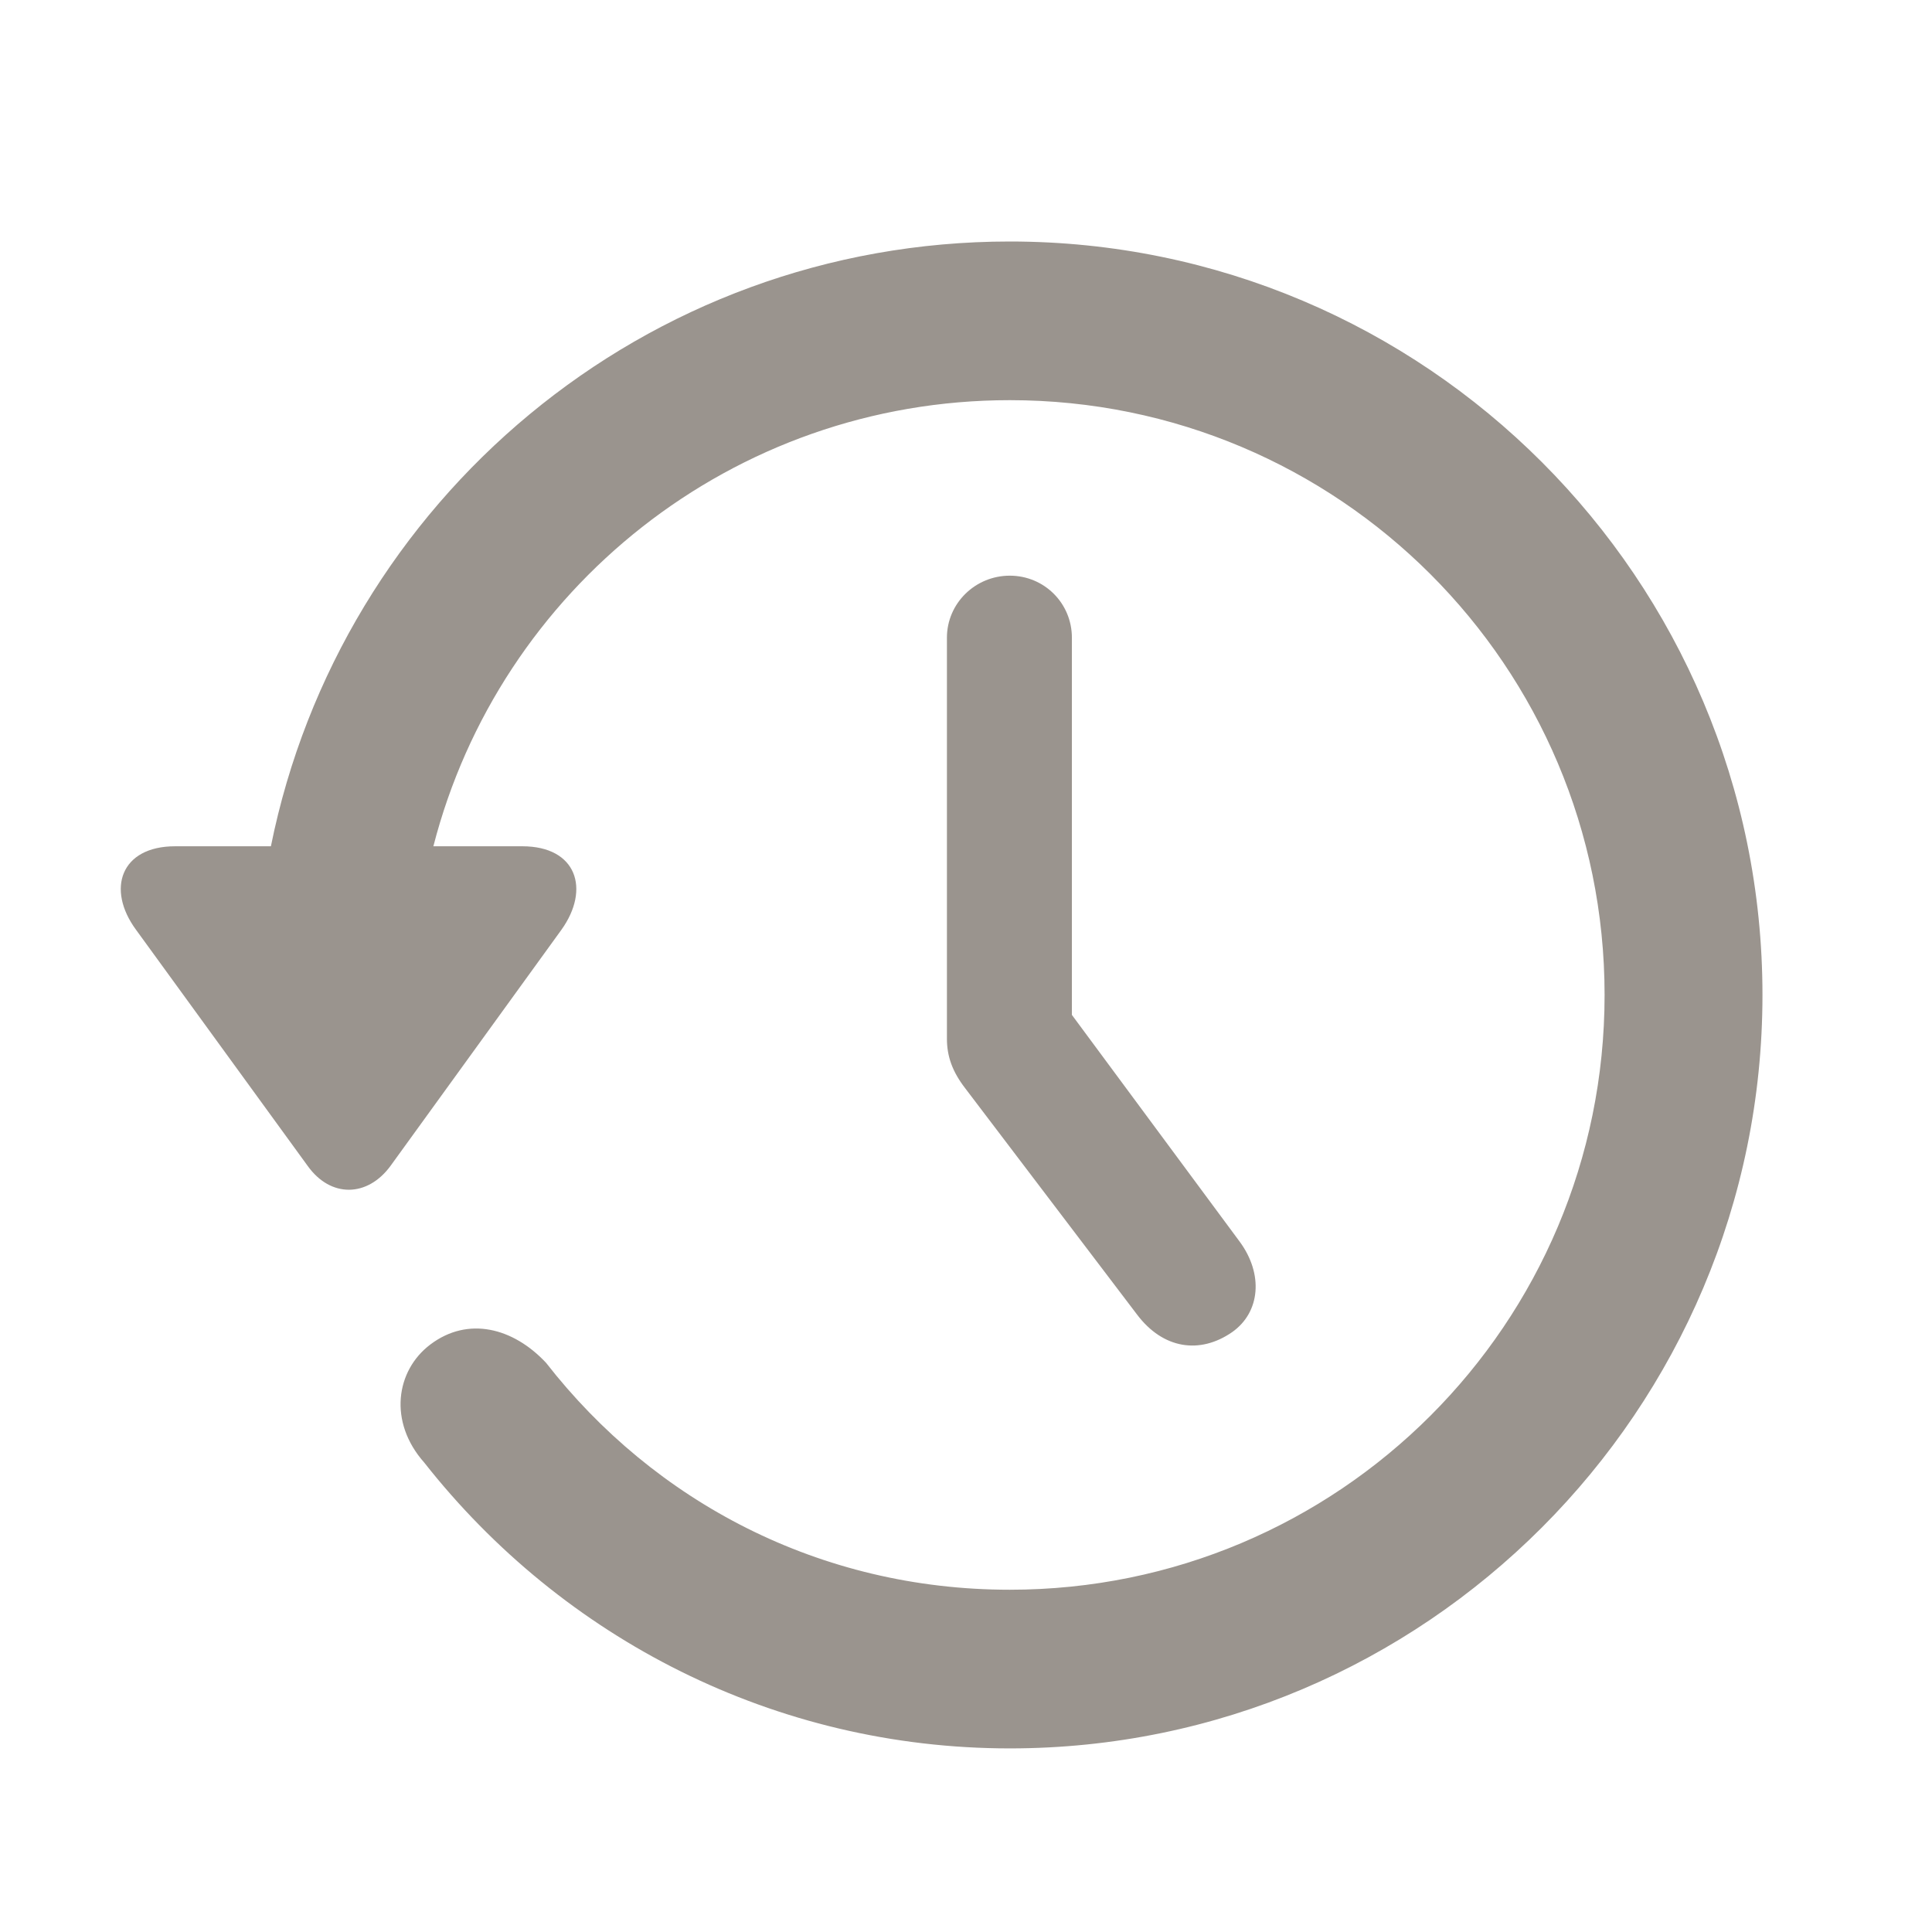
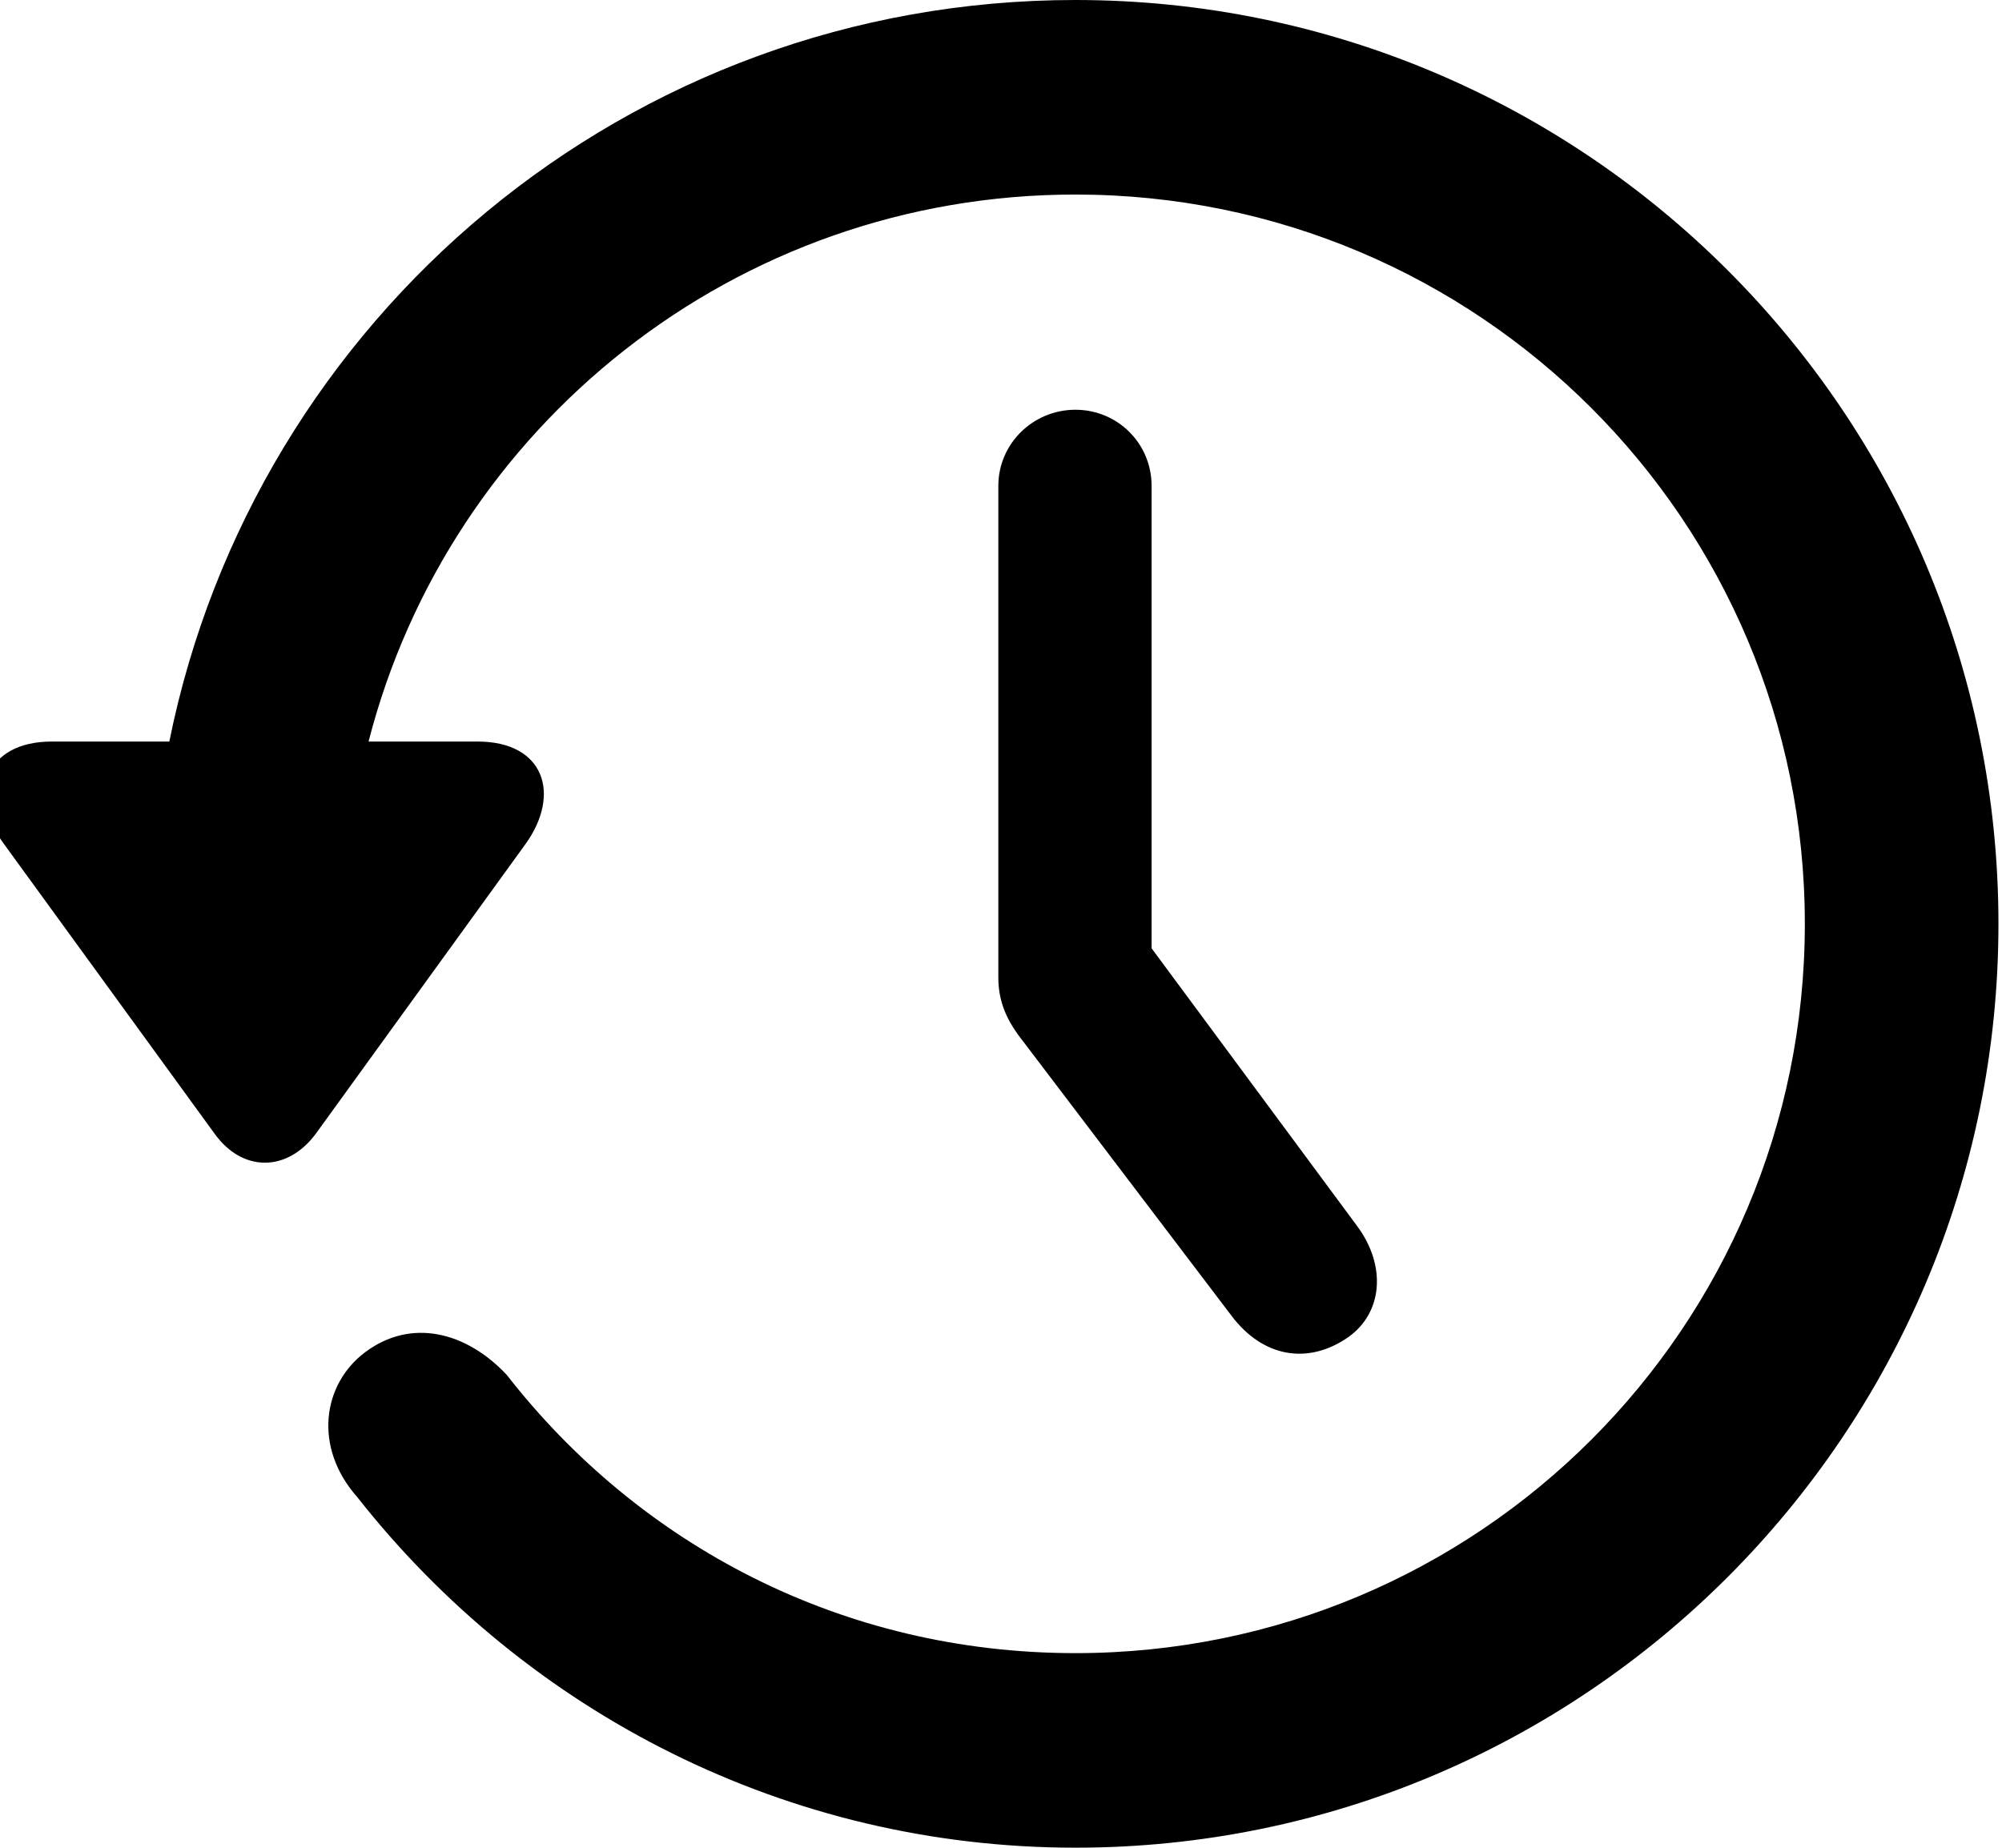
- <svg xmlns="http://www.w3.org/2000/svg" width="32" height="32" viewBox="0 0 32 32" fill="none">
-   <path d="M2.9 14.017H4.487C5.642 8.291 10.682 4 16.725 4C23.606 4 29.192 9.586 29.192 16.48C29.192 23.36 23.606 28.959 16.725 28.959C12.841 28.959 9.324 27.144 7.026 24.224C6.429 23.551 6.556 22.7 7.128 22.269C7.75 21.799 8.499 21.989 9.045 22.573C10.835 24.871 13.577 26.331 16.725 26.331C22.172 26.331 26.577 21.926 26.577 16.48C26.577 11.033 22.172 6.628 16.725 6.628C12.13 6.628 8.27 9.764 7.178 14.017H8.651C9.552 14.017 9.781 14.727 9.299 15.4L6.468 19.311C6.087 19.831 5.477 19.844 5.096 19.311L2.253 15.4C1.758 14.727 1.999 14.017 2.9 14.017ZM16.725 9.535C17.297 9.535 17.754 9.992 17.754 10.563V16.81L20.534 20.567C20.927 21.101 20.877 21.735 20.407 22.065C19.874 22.434 19.264 22.345 18.833 21.773L15.989 18.028C15.773 17.749 15.684 17.495 15.684 17.203V10.563C15.684 9.992 16.154 9.535 16.725 9.535Z" fill="#9A948E" />
+ <svg xmlns="http://www.w3.org/2000/svg" width="26" height="24" viewBox="2.25 4 26.94 24.96" fill="none">
+   <path fill="currentColor" fill-rule="evenodd" d="M2.9 14.017H4.487C5.642 8.291 10.682 4 16.725 4C23.606 4 29.192 9.586 29.192 16.48C29.192 23.36 23.606 28.959 16.725 28.959C12.841 28.959 9.324 27.144 7.026 24.224C6.429 23.551 6.556 22.7 7.128 22.269C7.75 21.799 8.499 21.989 9.045 22.573C10.835 24.871 13.577 26.331 16.725 26.331C22.172 26.331 26.577 21.926 26.577 16.48C26.577 11.033 22.172 6.628 16.725 6.628C12.13 6.628 8.27 9.764 7.178 14.017H8.651C9.552 14.017 9.781 14.727 9.299 15.4L6.468 19.311C6.087 19.831 5.477 19.844 5.096 19.311L2.253 15.4C1.758 14.727 1.999 14.017 2.9 14.017ZM16.725 9.535C17.297 9.535 17.754 9.992 17.754 10.563V16.81L20.534 20.567C20.927 21.101 20.877 21.735 20.407 22.065C19.874 22.434 19.264 22.345 18.833 21.773L15.989 18.028C15.773 17.749 15.684 17.495 15.684 17.203V10.563C15.684 9.992 16.154 9.535 16.725 9.535Z" />
</svg>
